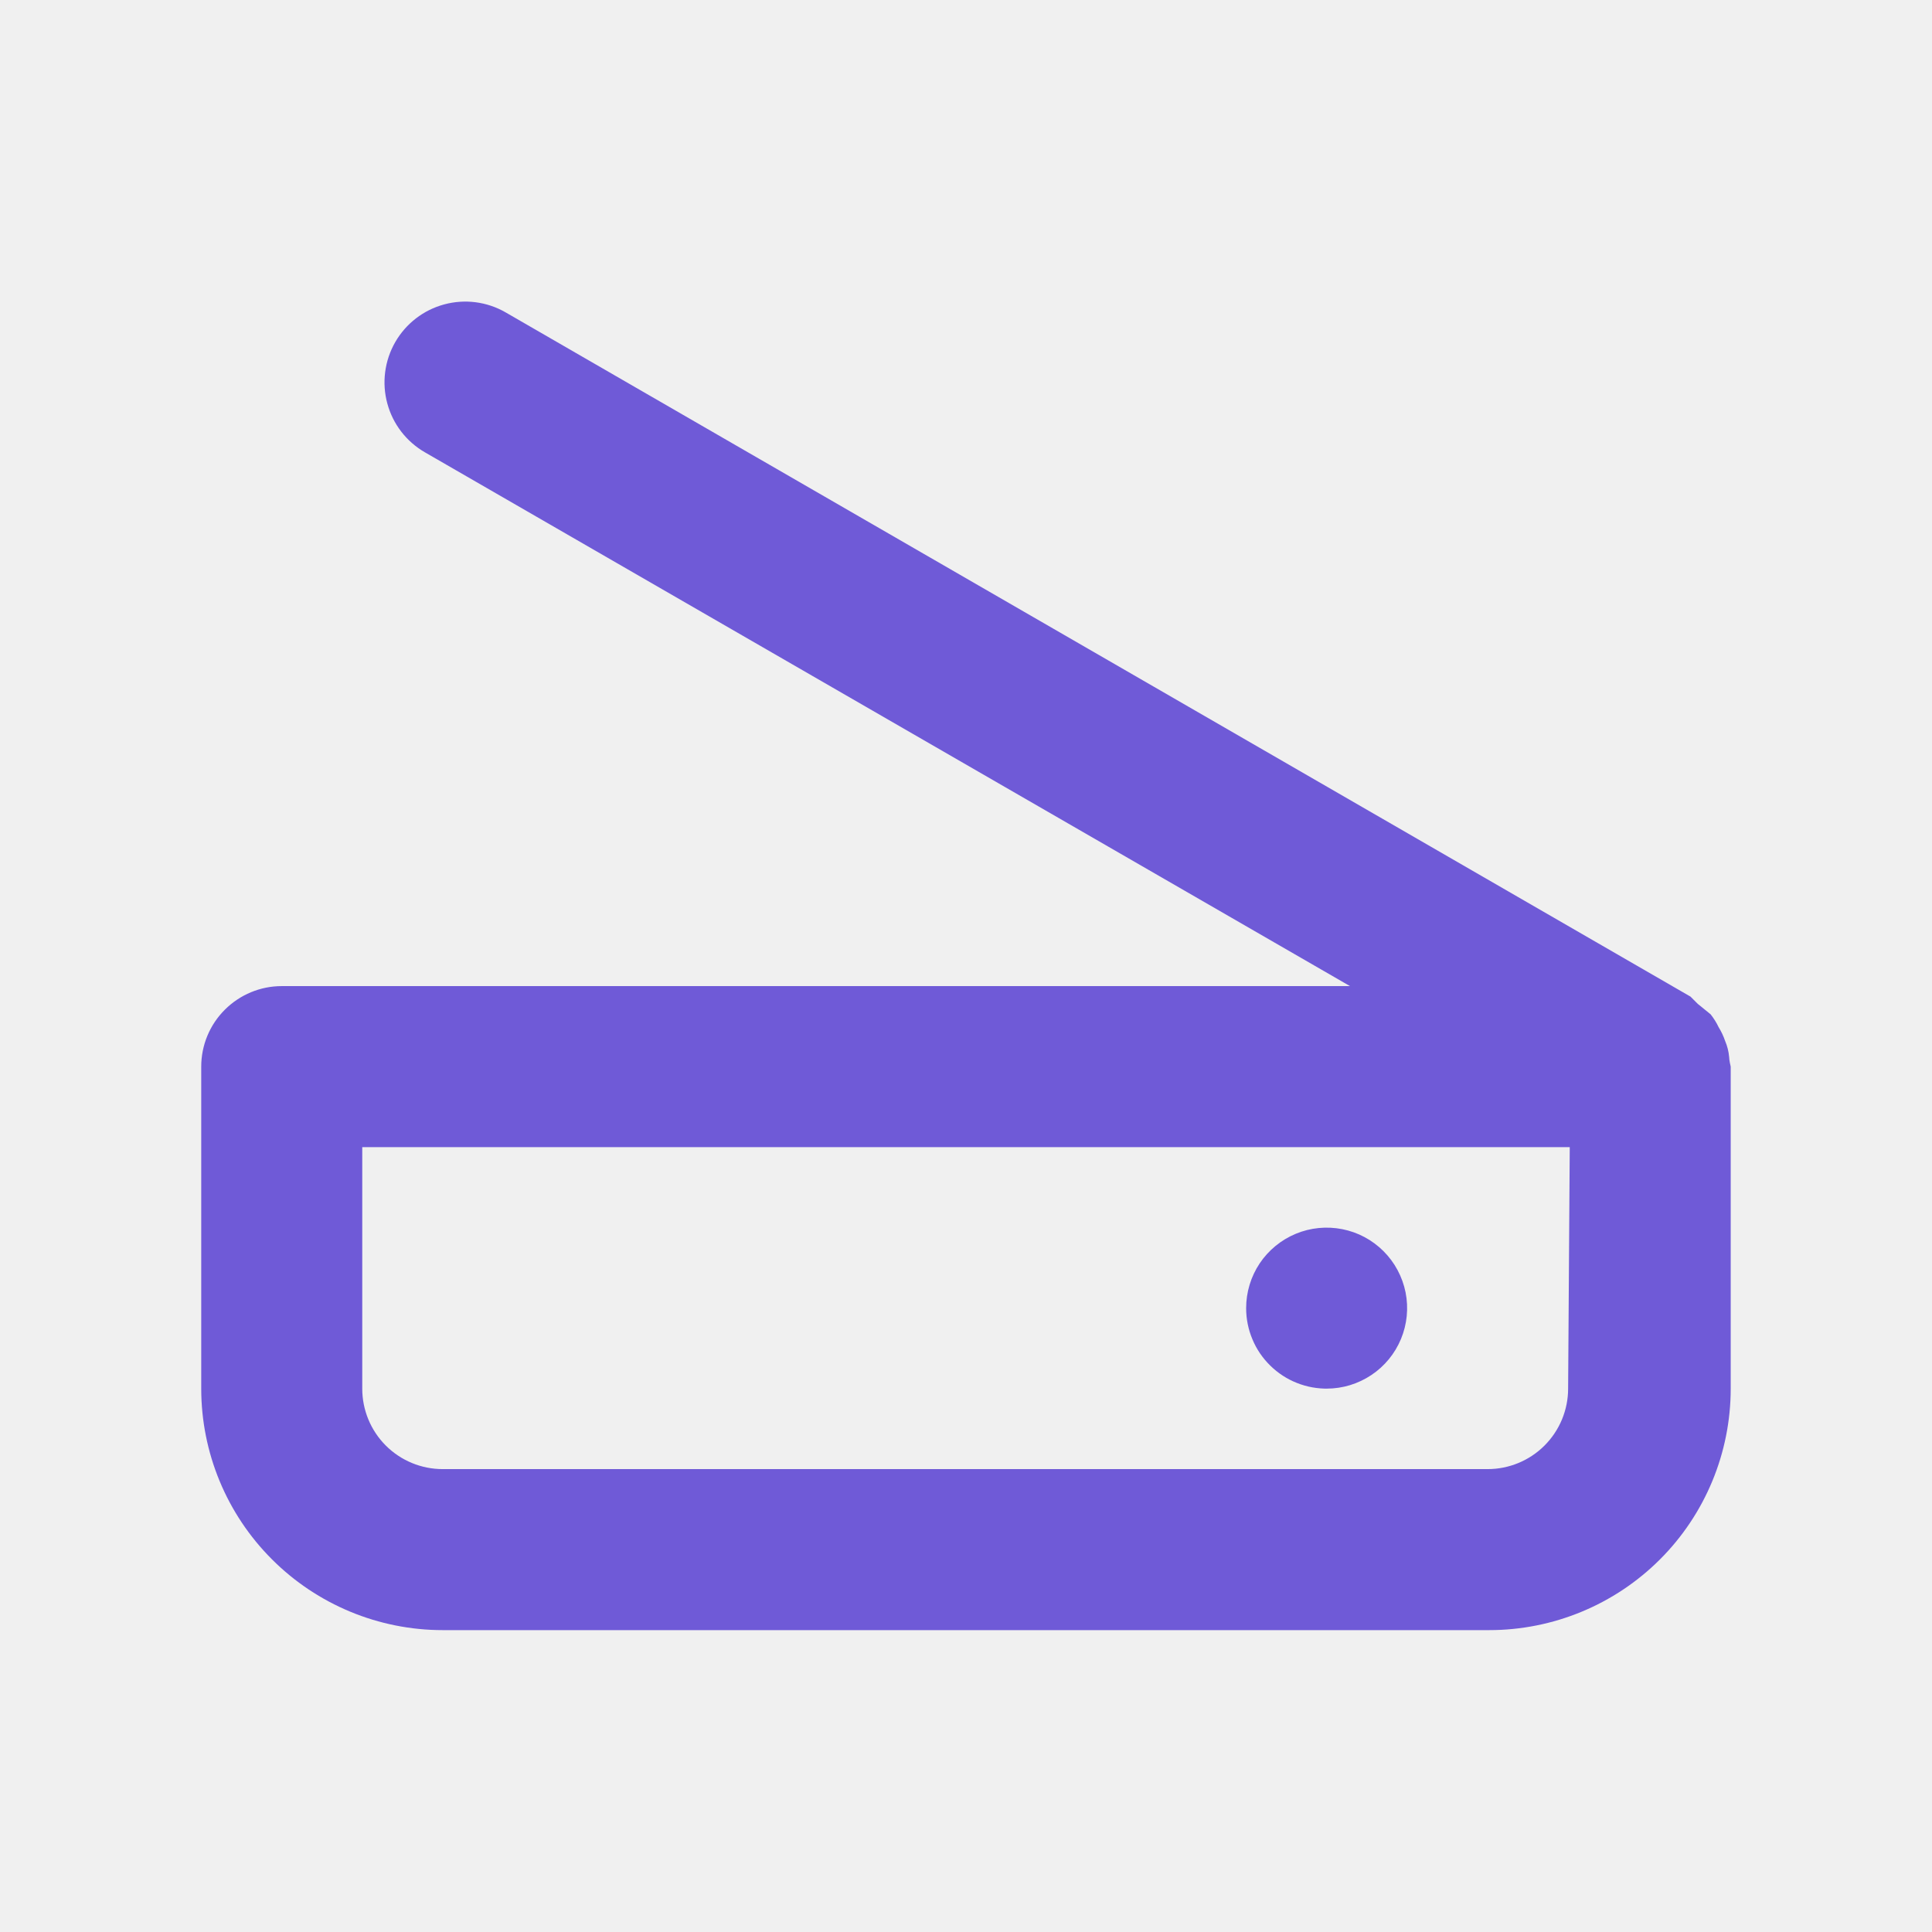
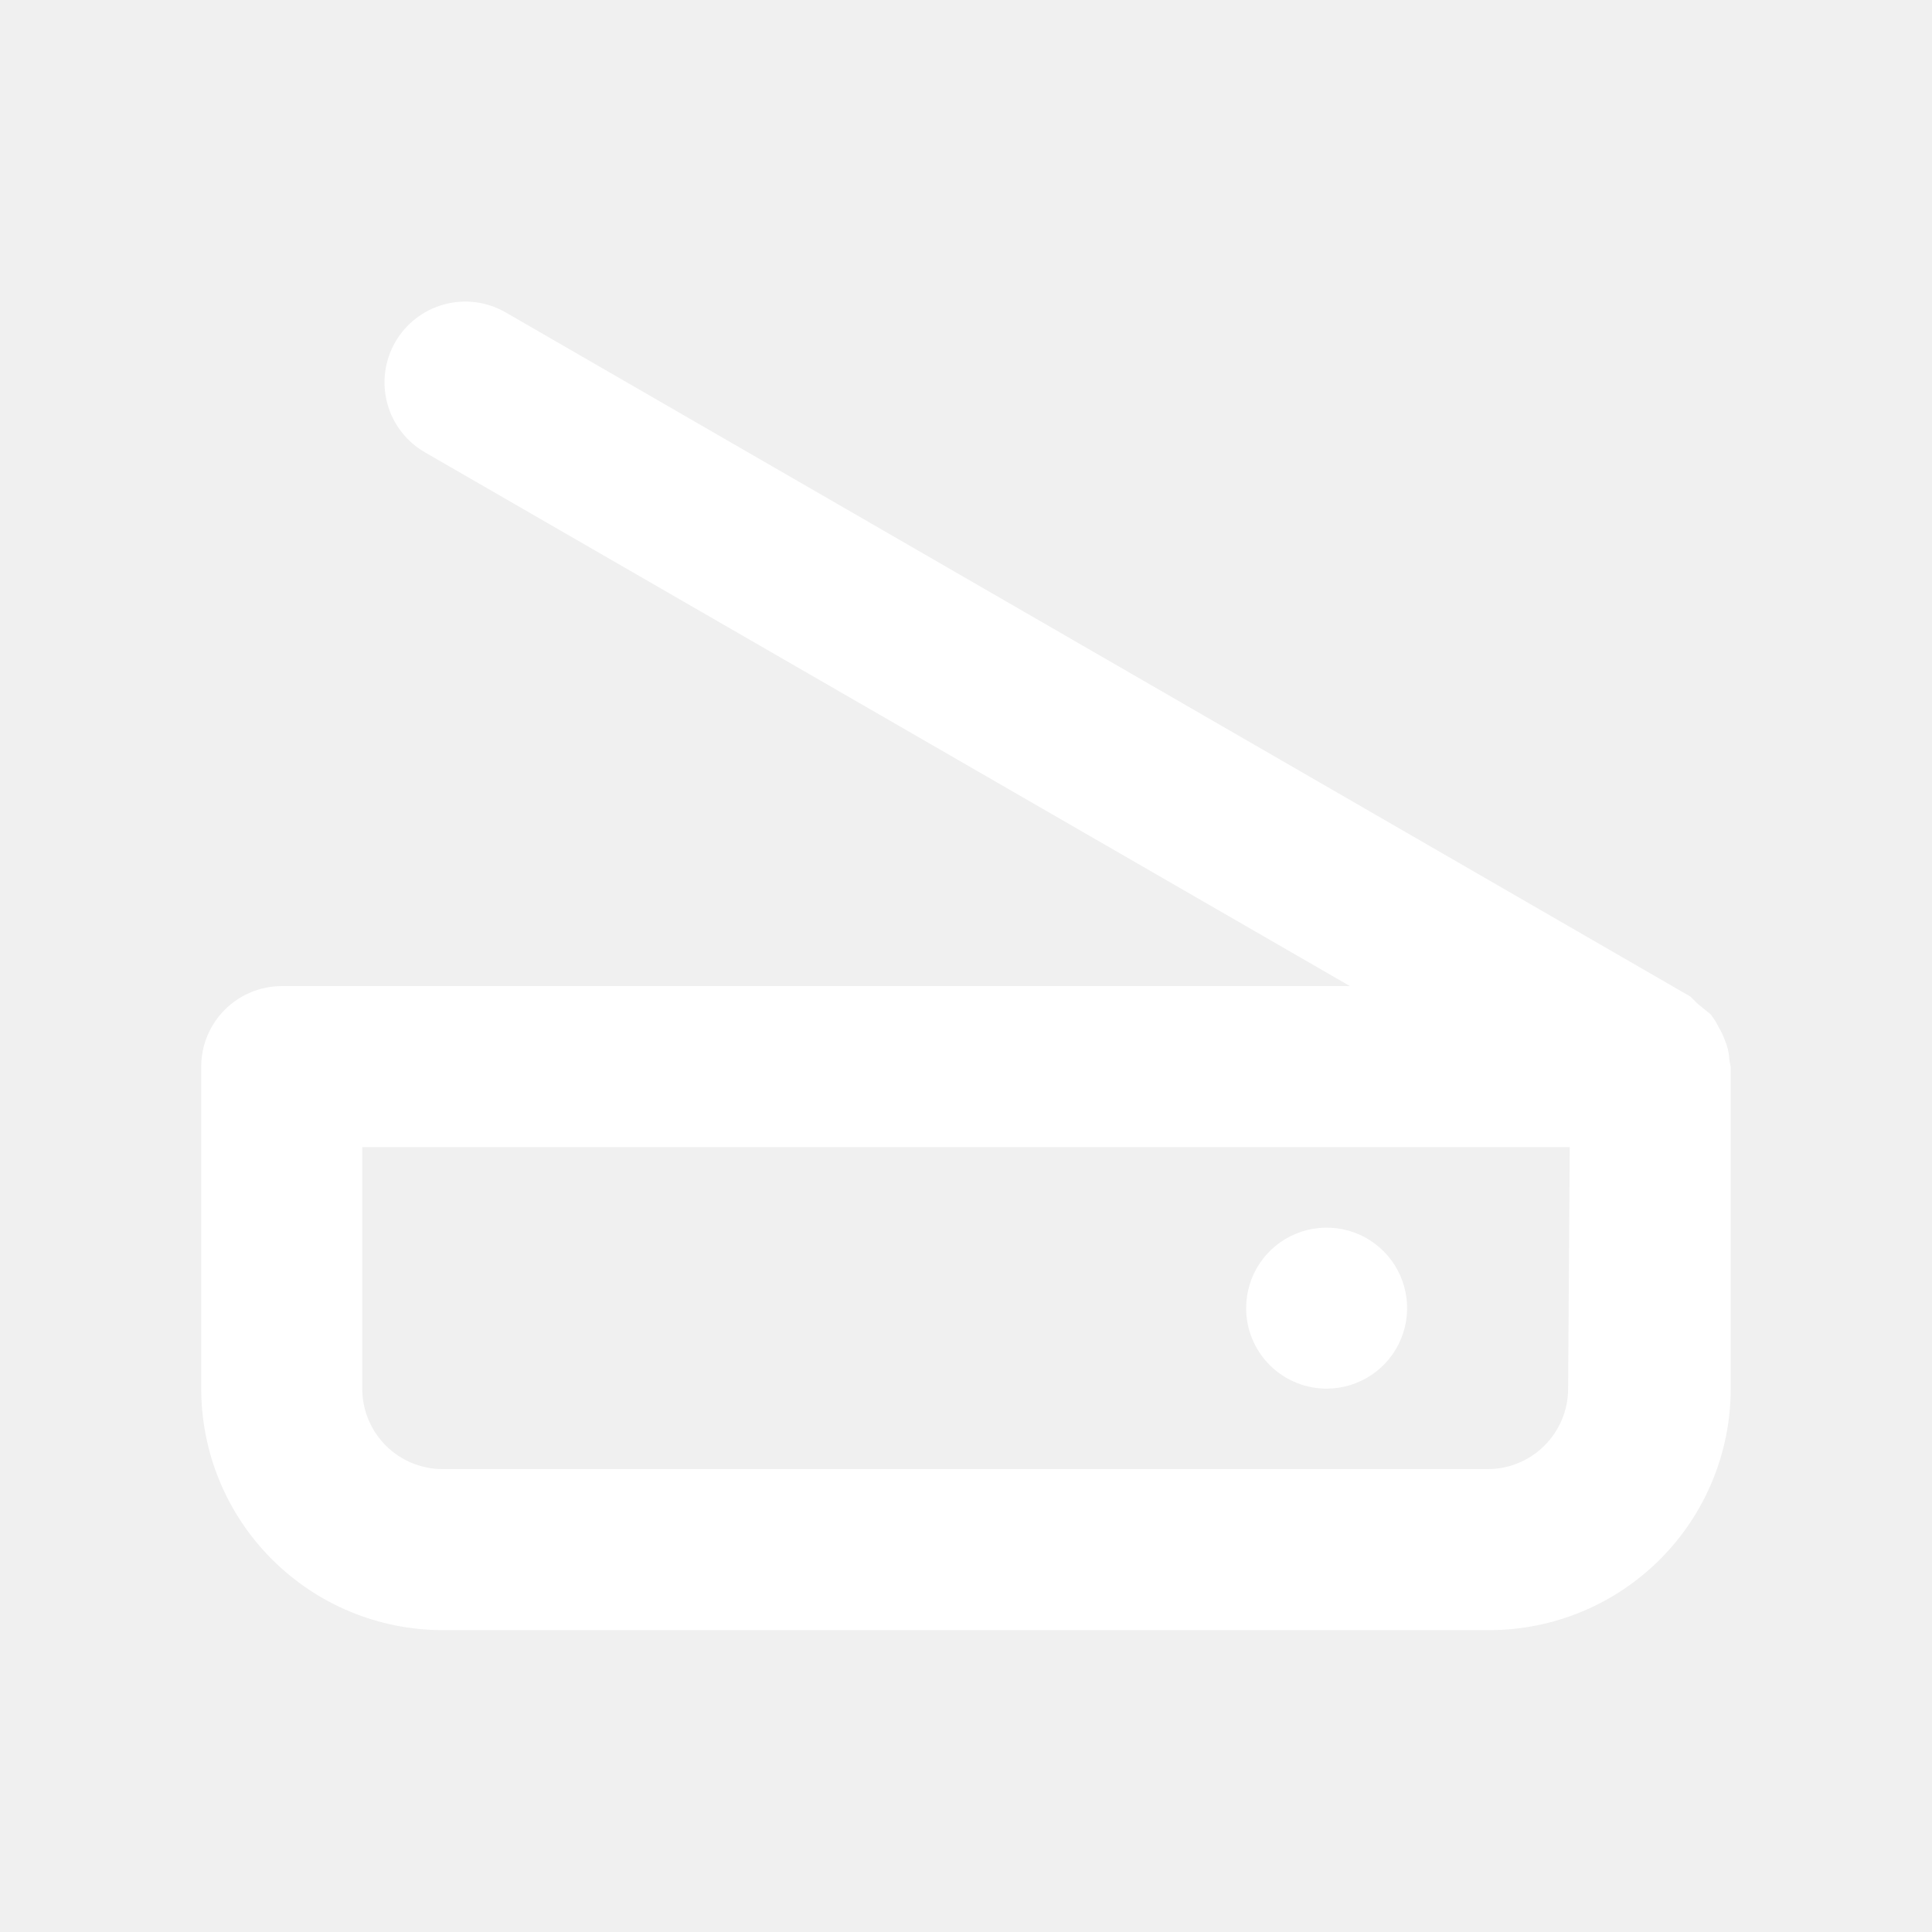
<svg xmlns="http://www.w3.org/2000/svg" width="32" height="32" viewBox="0 0 32 32" fill="none">
-   <path d="M28.64 17.507C28.632 17.415 28.609 17.325 28.573 17.24C28.546 17.161 28.51 17.085 28.466 17.013C28.43 16.938 28.385 16.866 28.333 16.8L28.12 16.627L28 16.507L8.373 5.173C8.065 4.996 7.7 4.949 7.357 5.042C7.015 5.134 6.723 5.359 6.546 5.667C6.37 5.974 6.322 6.34 6.415 6.682C6.507 7.025 6.732 7.316 7.04 7.493L22.36 16.333H4.666C4.313 16.333 3.974 16.474 3.724 16.724C3.473 16.974 3.333 17.313 3.333 17.667V23C3.333 24.061 3.754 25.078 4.505 25.828C5.255 26.578 6.272 27 7.333 27H24.666C25.727 27 26.745 26.578 27.495 25.828C28.245 25.078 28.666 24.061 28.666 23V17.667C28.666 17.667 28.64 17.56 28.64 17.507ZM25.973 23C25.973 23.354 25.832 23.693 25.582 23.943C25.332 24.193 24.993 24.333 24.64 24.333H7.333C6.979 24.333 6.64 24.193 6.39 23.943C6.14 23.693 6 23.354 6 23V19H26L25.973 23ZM21.973 23C22.237 23 22.494 22.922 22.714 22.775C22.933 22.629 23.104 22.421 23.205 22.177C23.306 21.933 23.332 21.665 23.281 21.407C23.229 21.148 23.102 20.91 22.916 20.724C22.729 20.537 22.492 20.41 22.233 20.359C21.974 20.308 21.706 20.334 21.463 20.435C21.219 20.536 21.011 20.707 20.864 20.926C20.718 21.145 20.64 21.403 20.64 21.667C20.64 21.844 20.675 22.02 20.744 22.183C20.812 22.347 20.913 22.495 21.04 22.619C21.166 22.743 21.316 22.841 21.481 22.906C21.646 22.972 21.822 23.003 22 23H21.973Z" fill="#6F5AD7" />
+   <path d="M28.64 17.507C28.632 17.415 28.609 17.325 28.573 17.24C28.546 17.161 28.51 17.085 28.466 17.013C28.43 16.938 28.385 16.866 28.333 16.8L28.12 16.627L28 16.507L8.373 5.173C8.065 4.996 7.7 4.949 7.357 5.042C7.015 5.134 6.723 5.359 6.546 5.667C6.37 5.974 6.322 6.34 6.415 6.682C6.507 7.025 6.732 7.316 7.04 7.493L22.36 16.333H4.666C4.313 16.333 3.974 16.474 3.724 16.724C3.473 16.974 3.333 17.313 3.333 17.667V23C3.333 24.061 3.754 25.078 4.505 25.828C5.255 26.578 6.272 27 7.333 27H24.666C25.727 27 26.745 26.578 27.495 25.828C28.245 25.078 28.666 24.061 28.666 23V17.667C28.666 17.667 28.64 17.56 28.64 17.507ZM25.973 23C25.973 23.354 25.832 23.693 25.582 23.943C25.332 24.193 24.993 24.333 24.64 24.333H7.333C6.979 24.333 6.64 24.193 6.39 23.943C6.14 23.693 6 23.354 6 23V19H26L25.973 23ZM21.973 23C22.237 23 22.494 22.922 22.714 22.775C22.933 22.629 23.104 22.421 23.205 22.177C23.306 21.933 23.332 21.665 23.281 21.407C23.229 21.148 23.102 20.91 22.916 20.724C22.729 20.537 22.492 20.41 22.233 20.359C21.974 20.308 21.706 20.334 21.463 20.435C21.219 20.536 21.011 20.707 20.864 20.926C20.718 21.145 20.64 21.403 20.64 21.667C20.64 21.844 20.675 22.02 20.744 22.183C20.812 22.347 20.913 22.495 21.04 22.619C21.166 22.743 21.316 22.841 21.481 22.906C21.646 22.972 21.822 23.003 22 23H21.973Z" fill="#FFFFFF" />
</svg>
